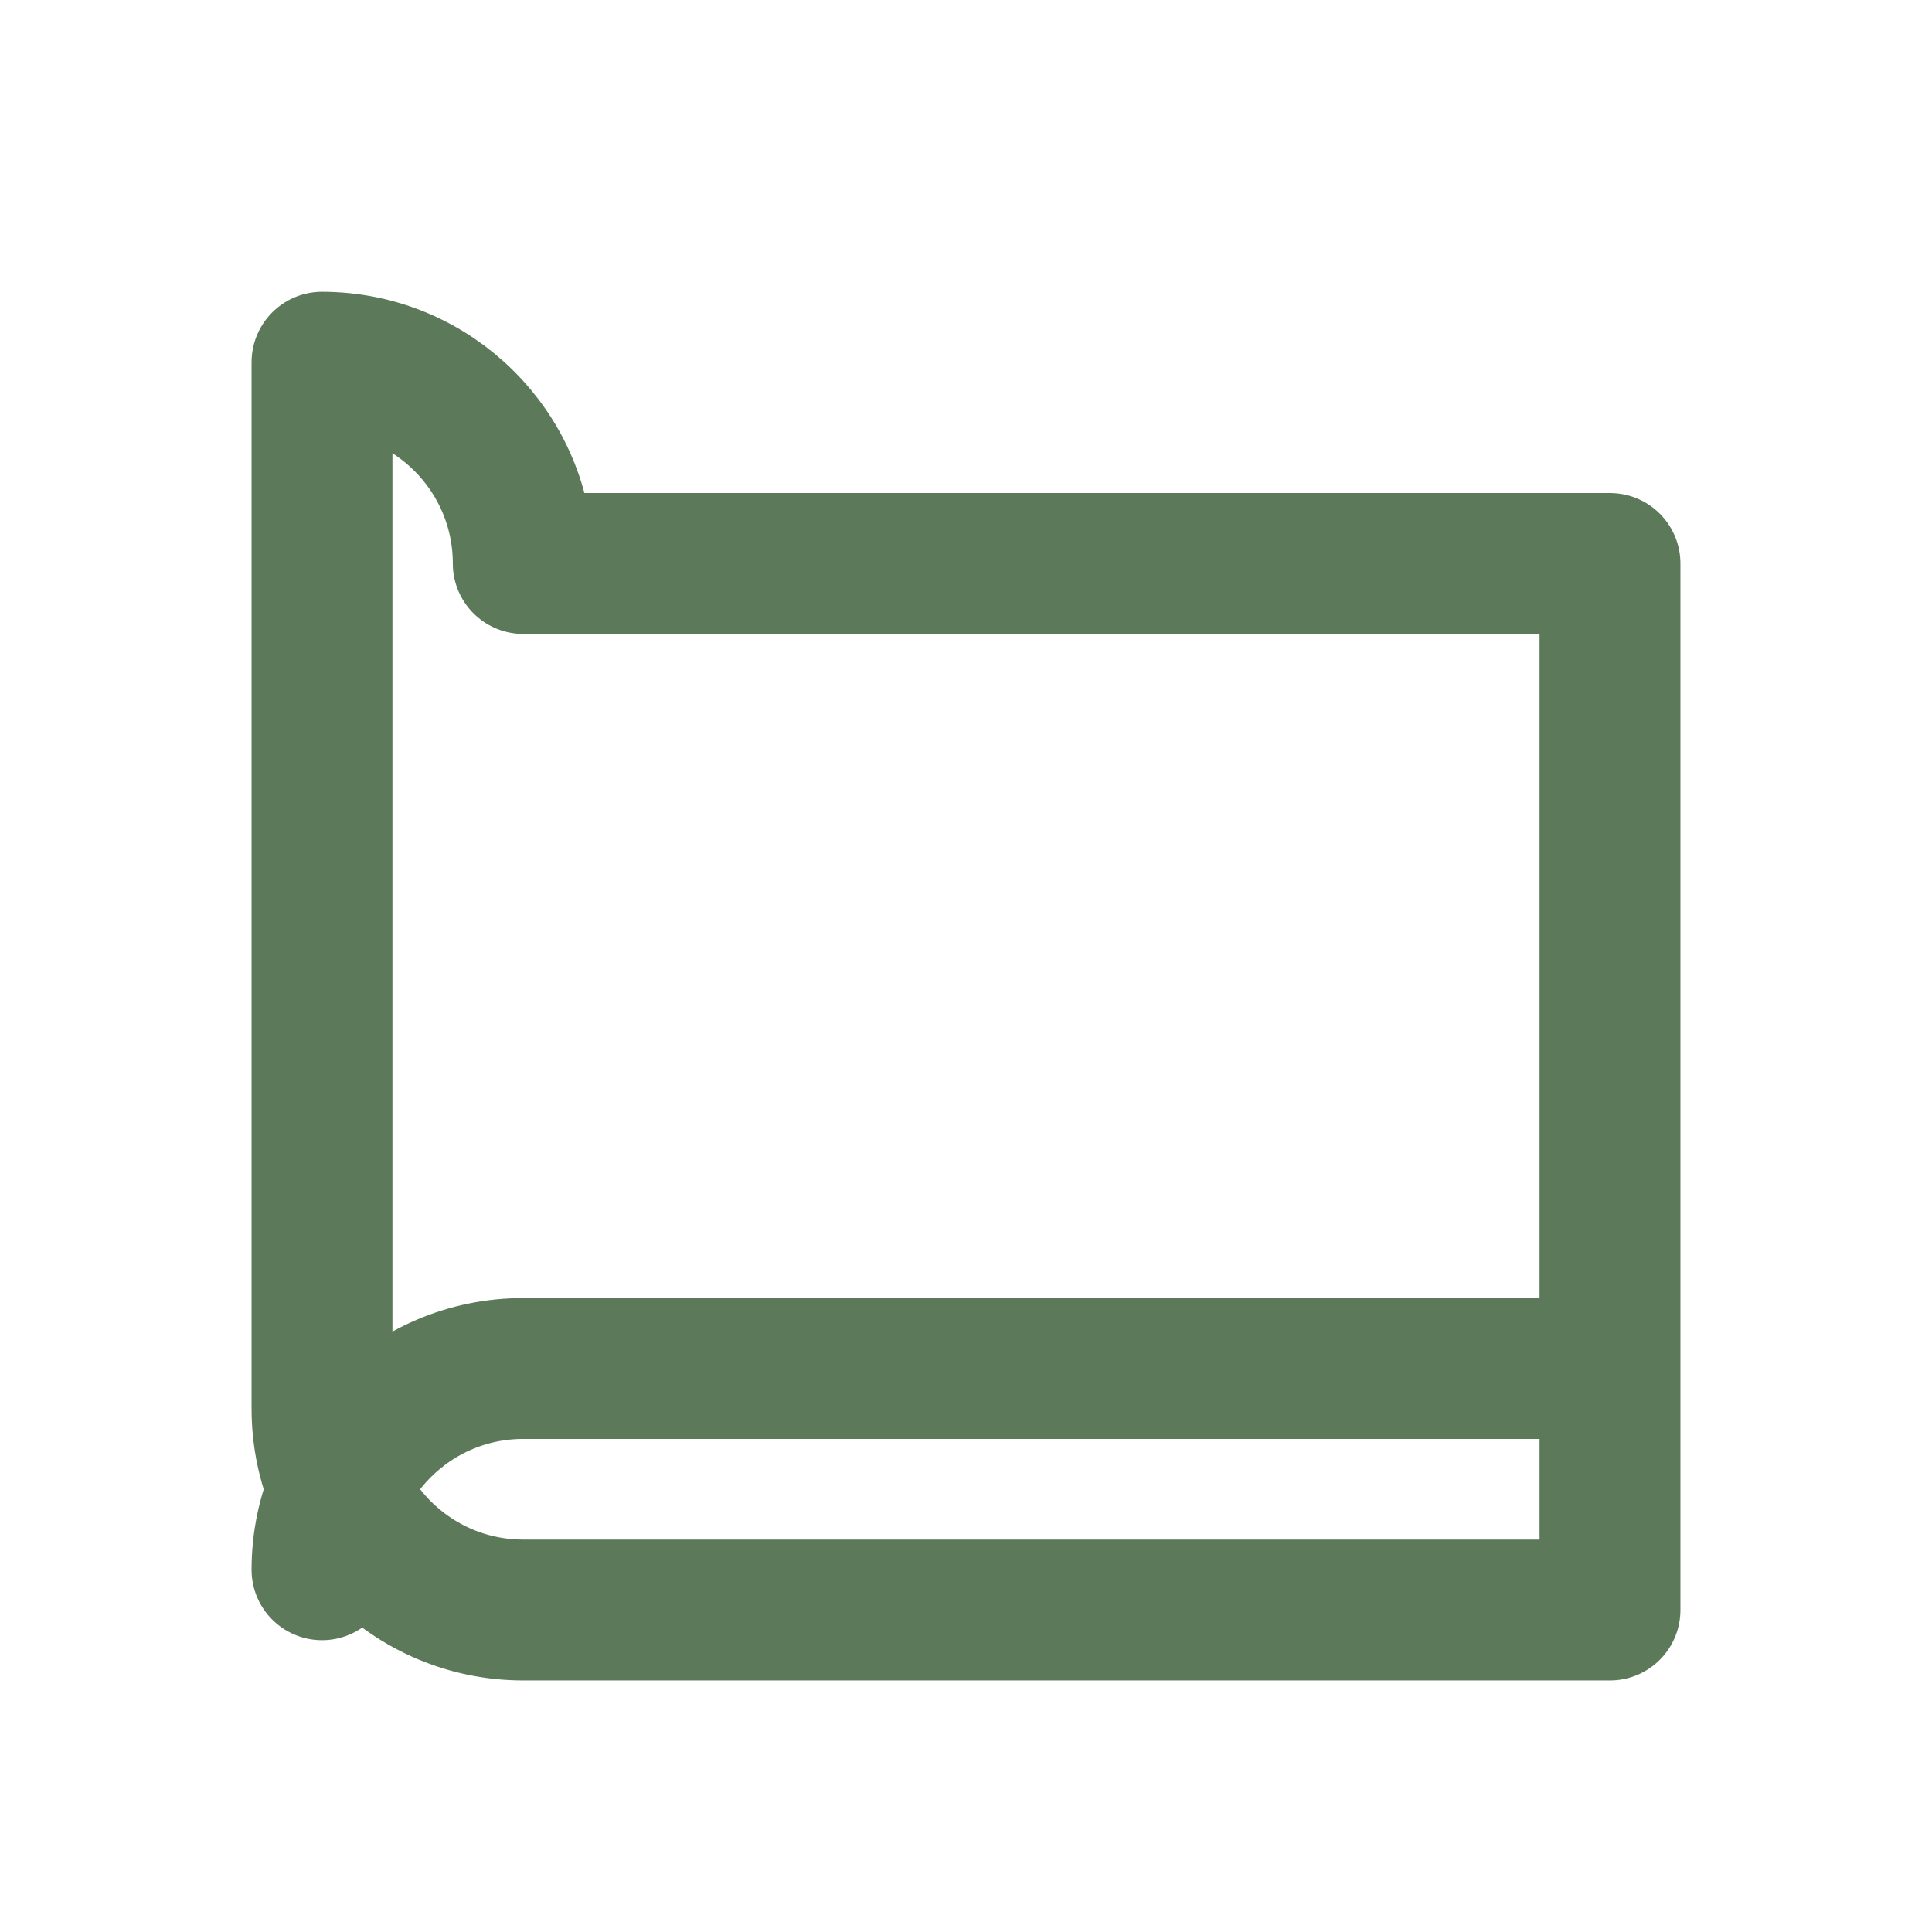
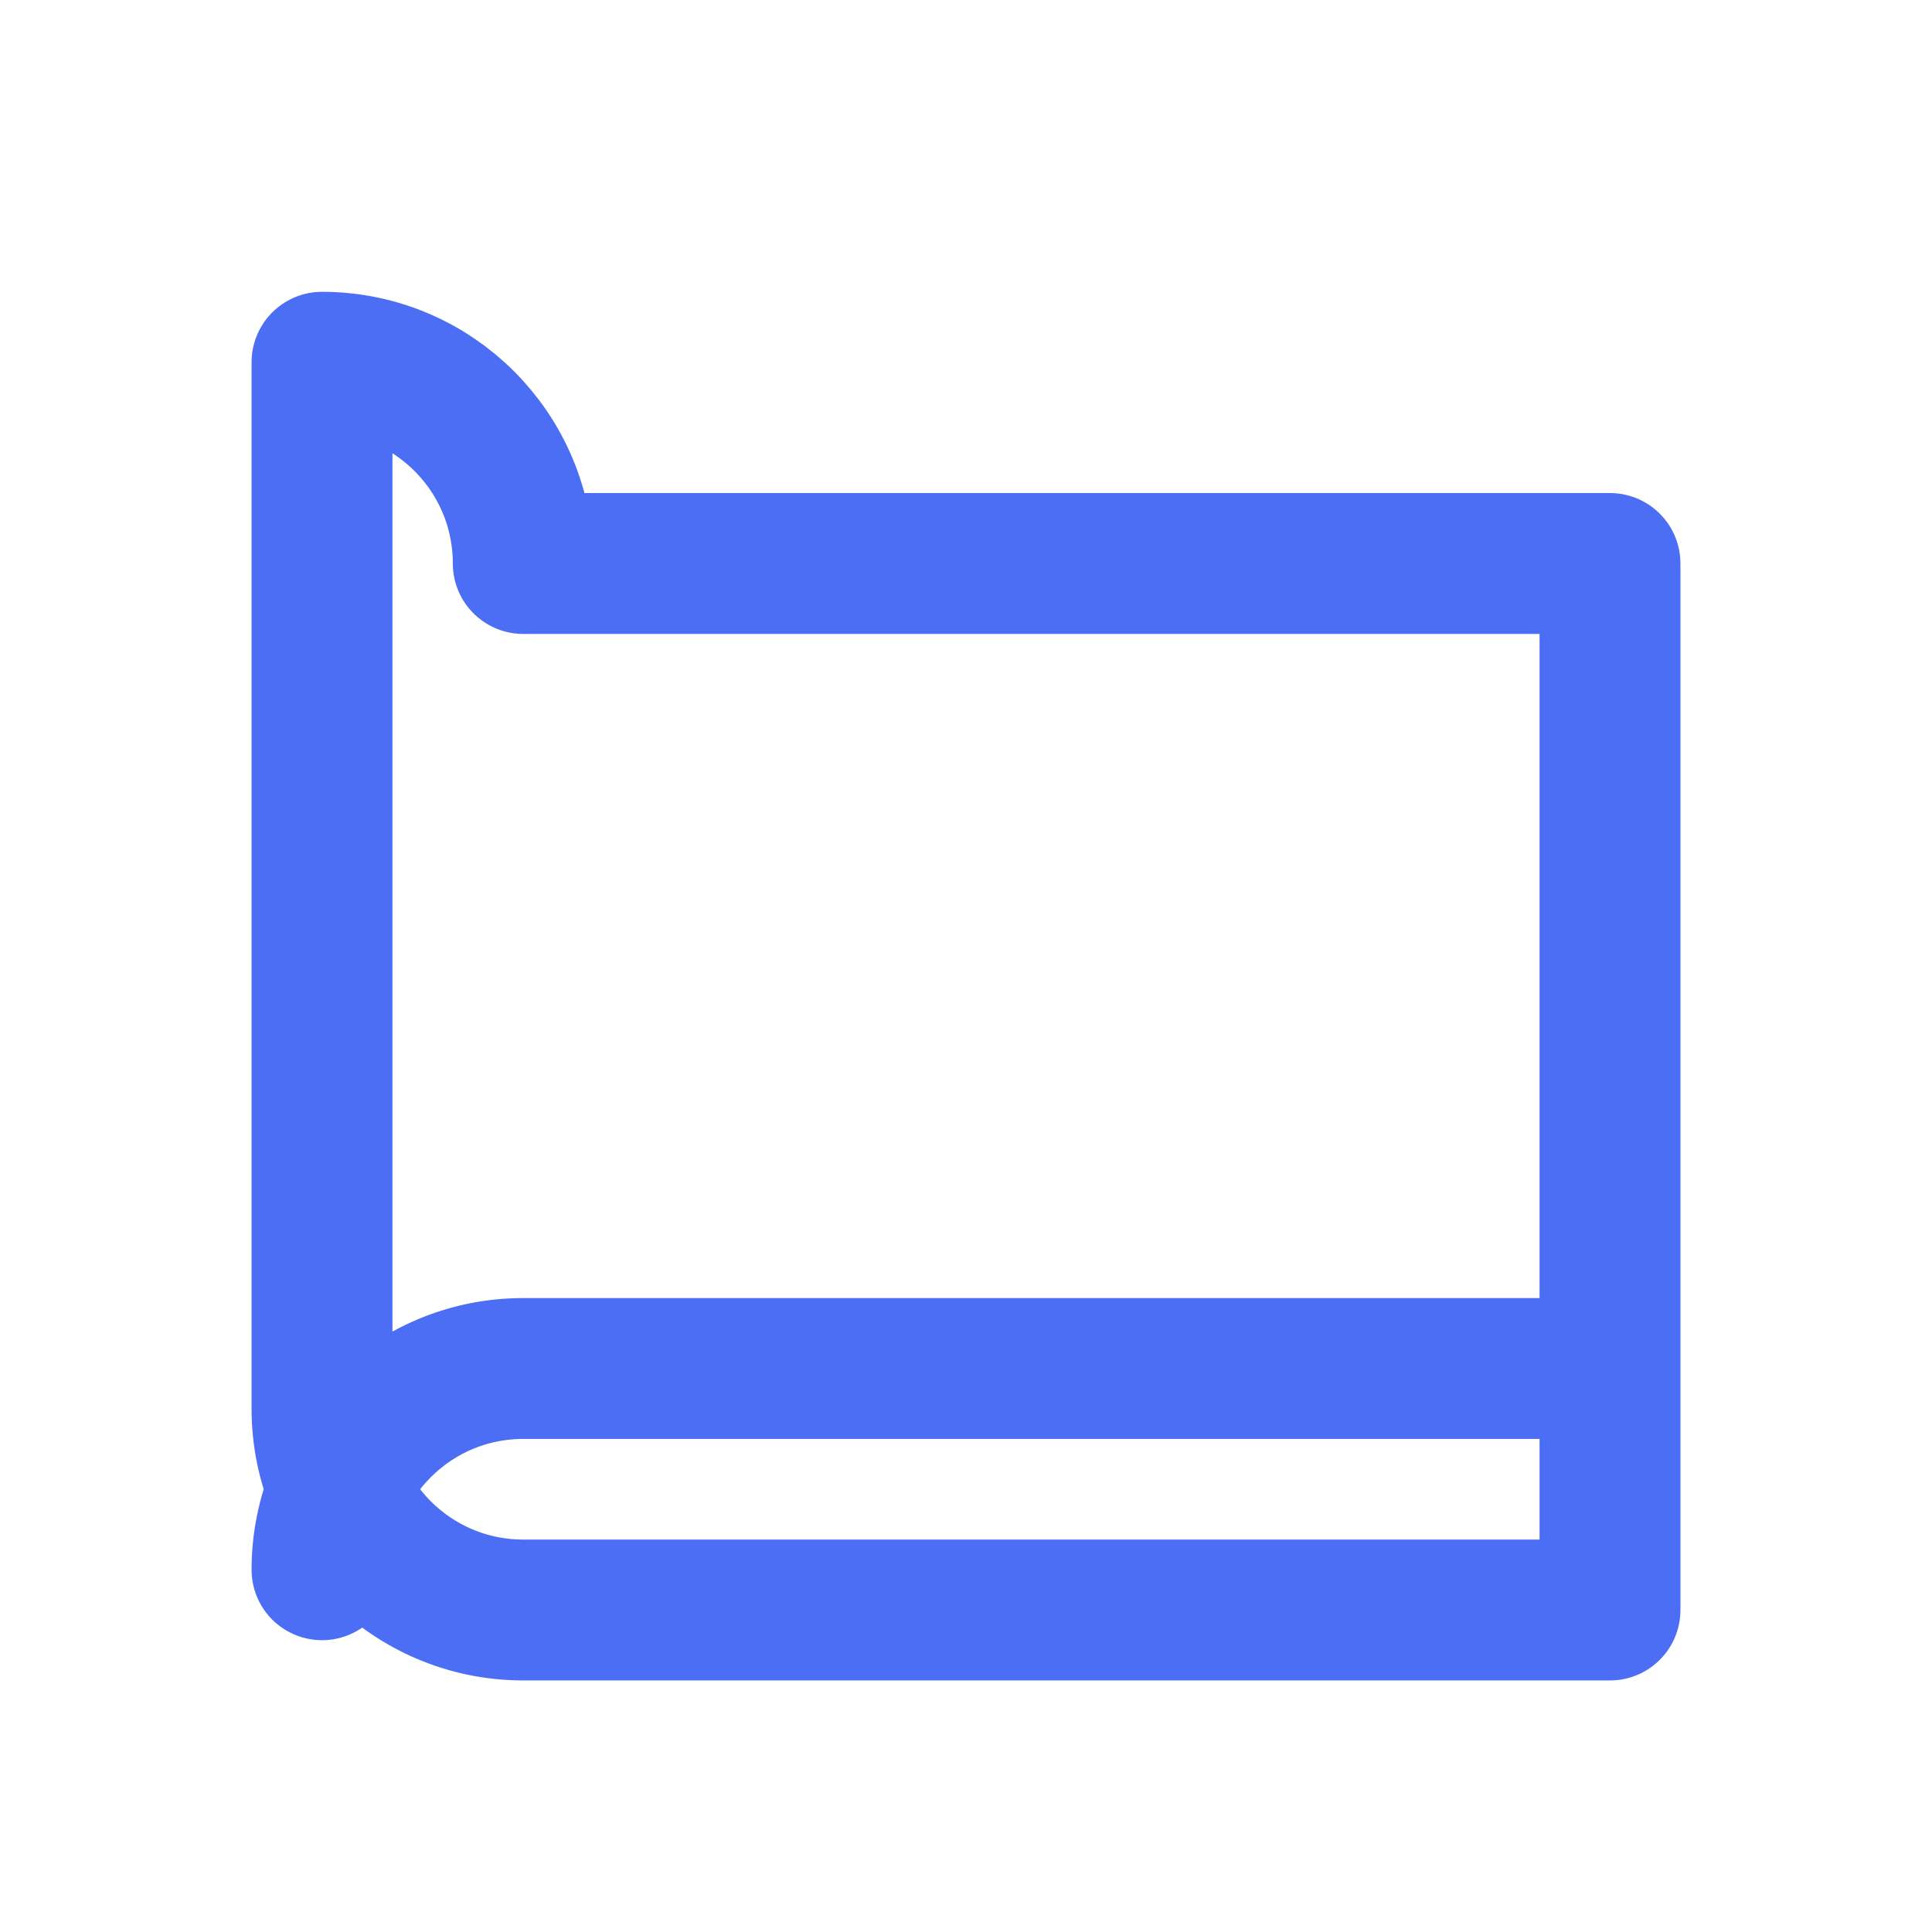
- <svg xmlns="http://www.w3.org/2000/svg" viewBox="0 0 24 24" fill="none" stroke="#5C7A5A" stroke-width="1.75" stroke-linecap="round" stroke-linejoin="round">
+ <svg xmlns="http://www.w3.org/2000/svg" viewBox="0 0 24 24" fill="none" stroke="#4B6EF5" stroke-width="1.75" stroke-linecap="round" stroke-linejoin="round">
  <path d="M4 19.5A2.5 2.5 0 0 1 6.5 17H20M4 4.5A2.5 2.5 0 0 1 6.5 7H20v13H6.5A2.5 2.5 0 0 1 4 17.5v-13z" />
</svg>
